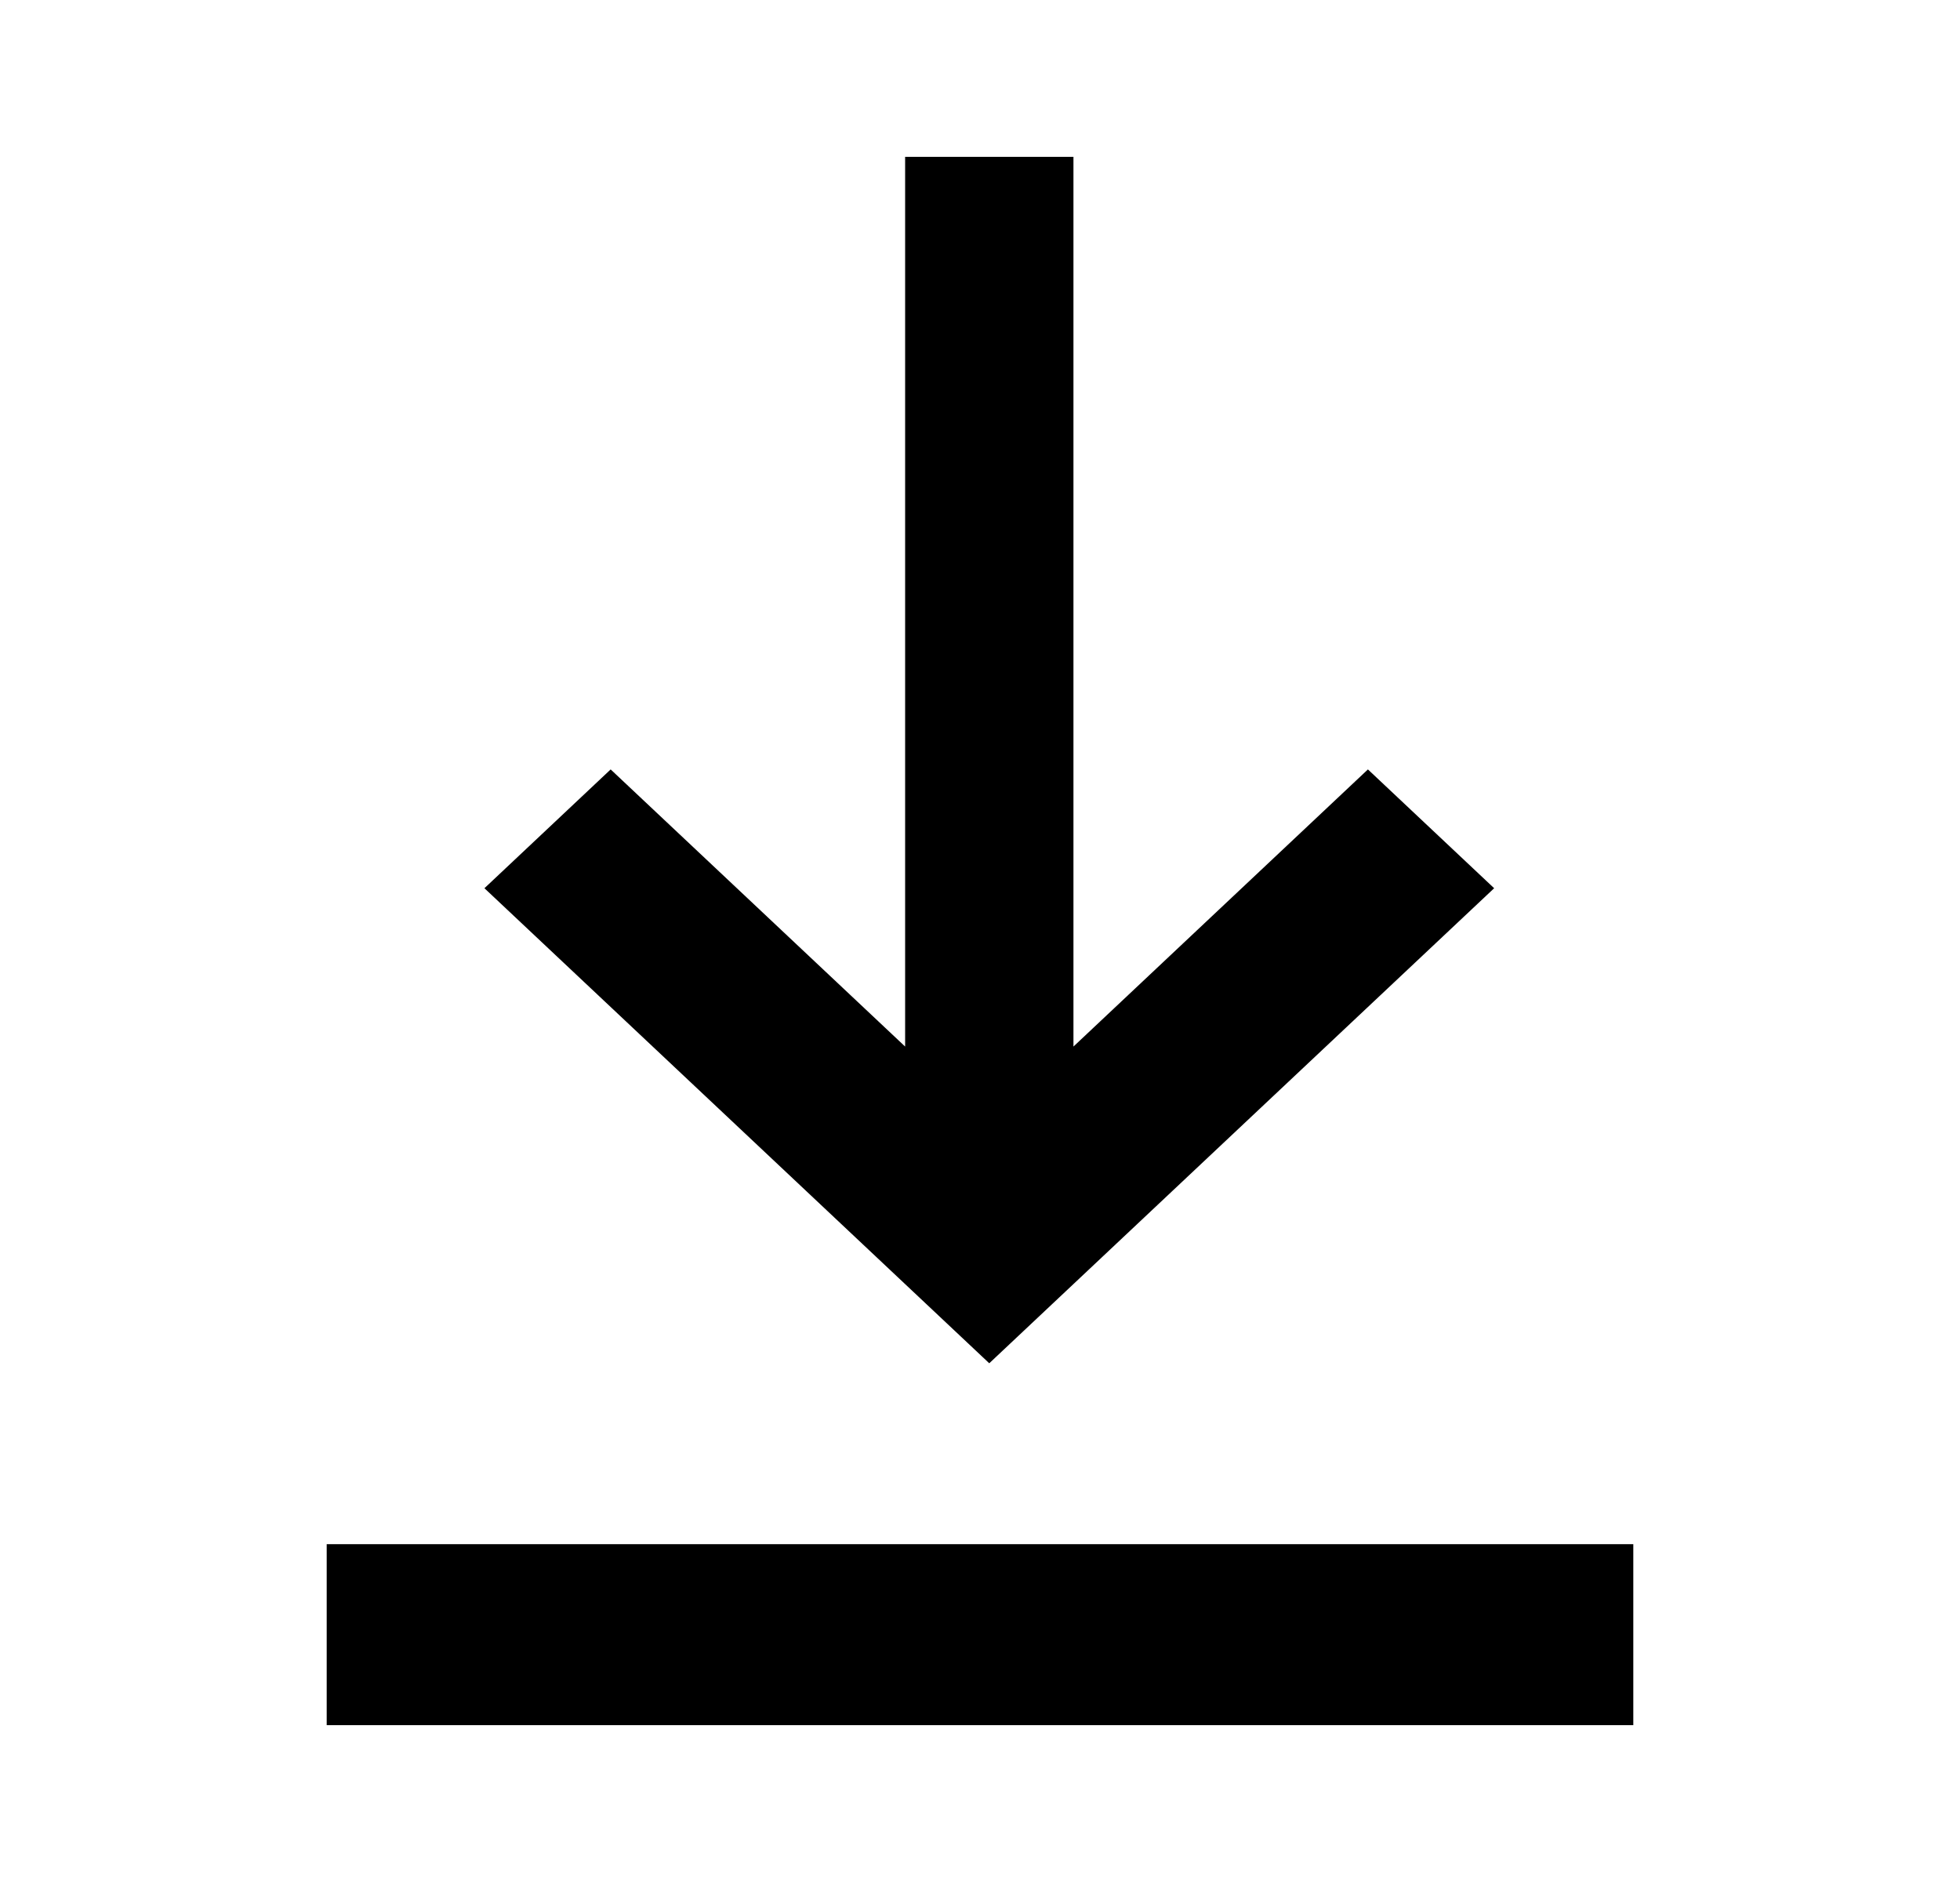
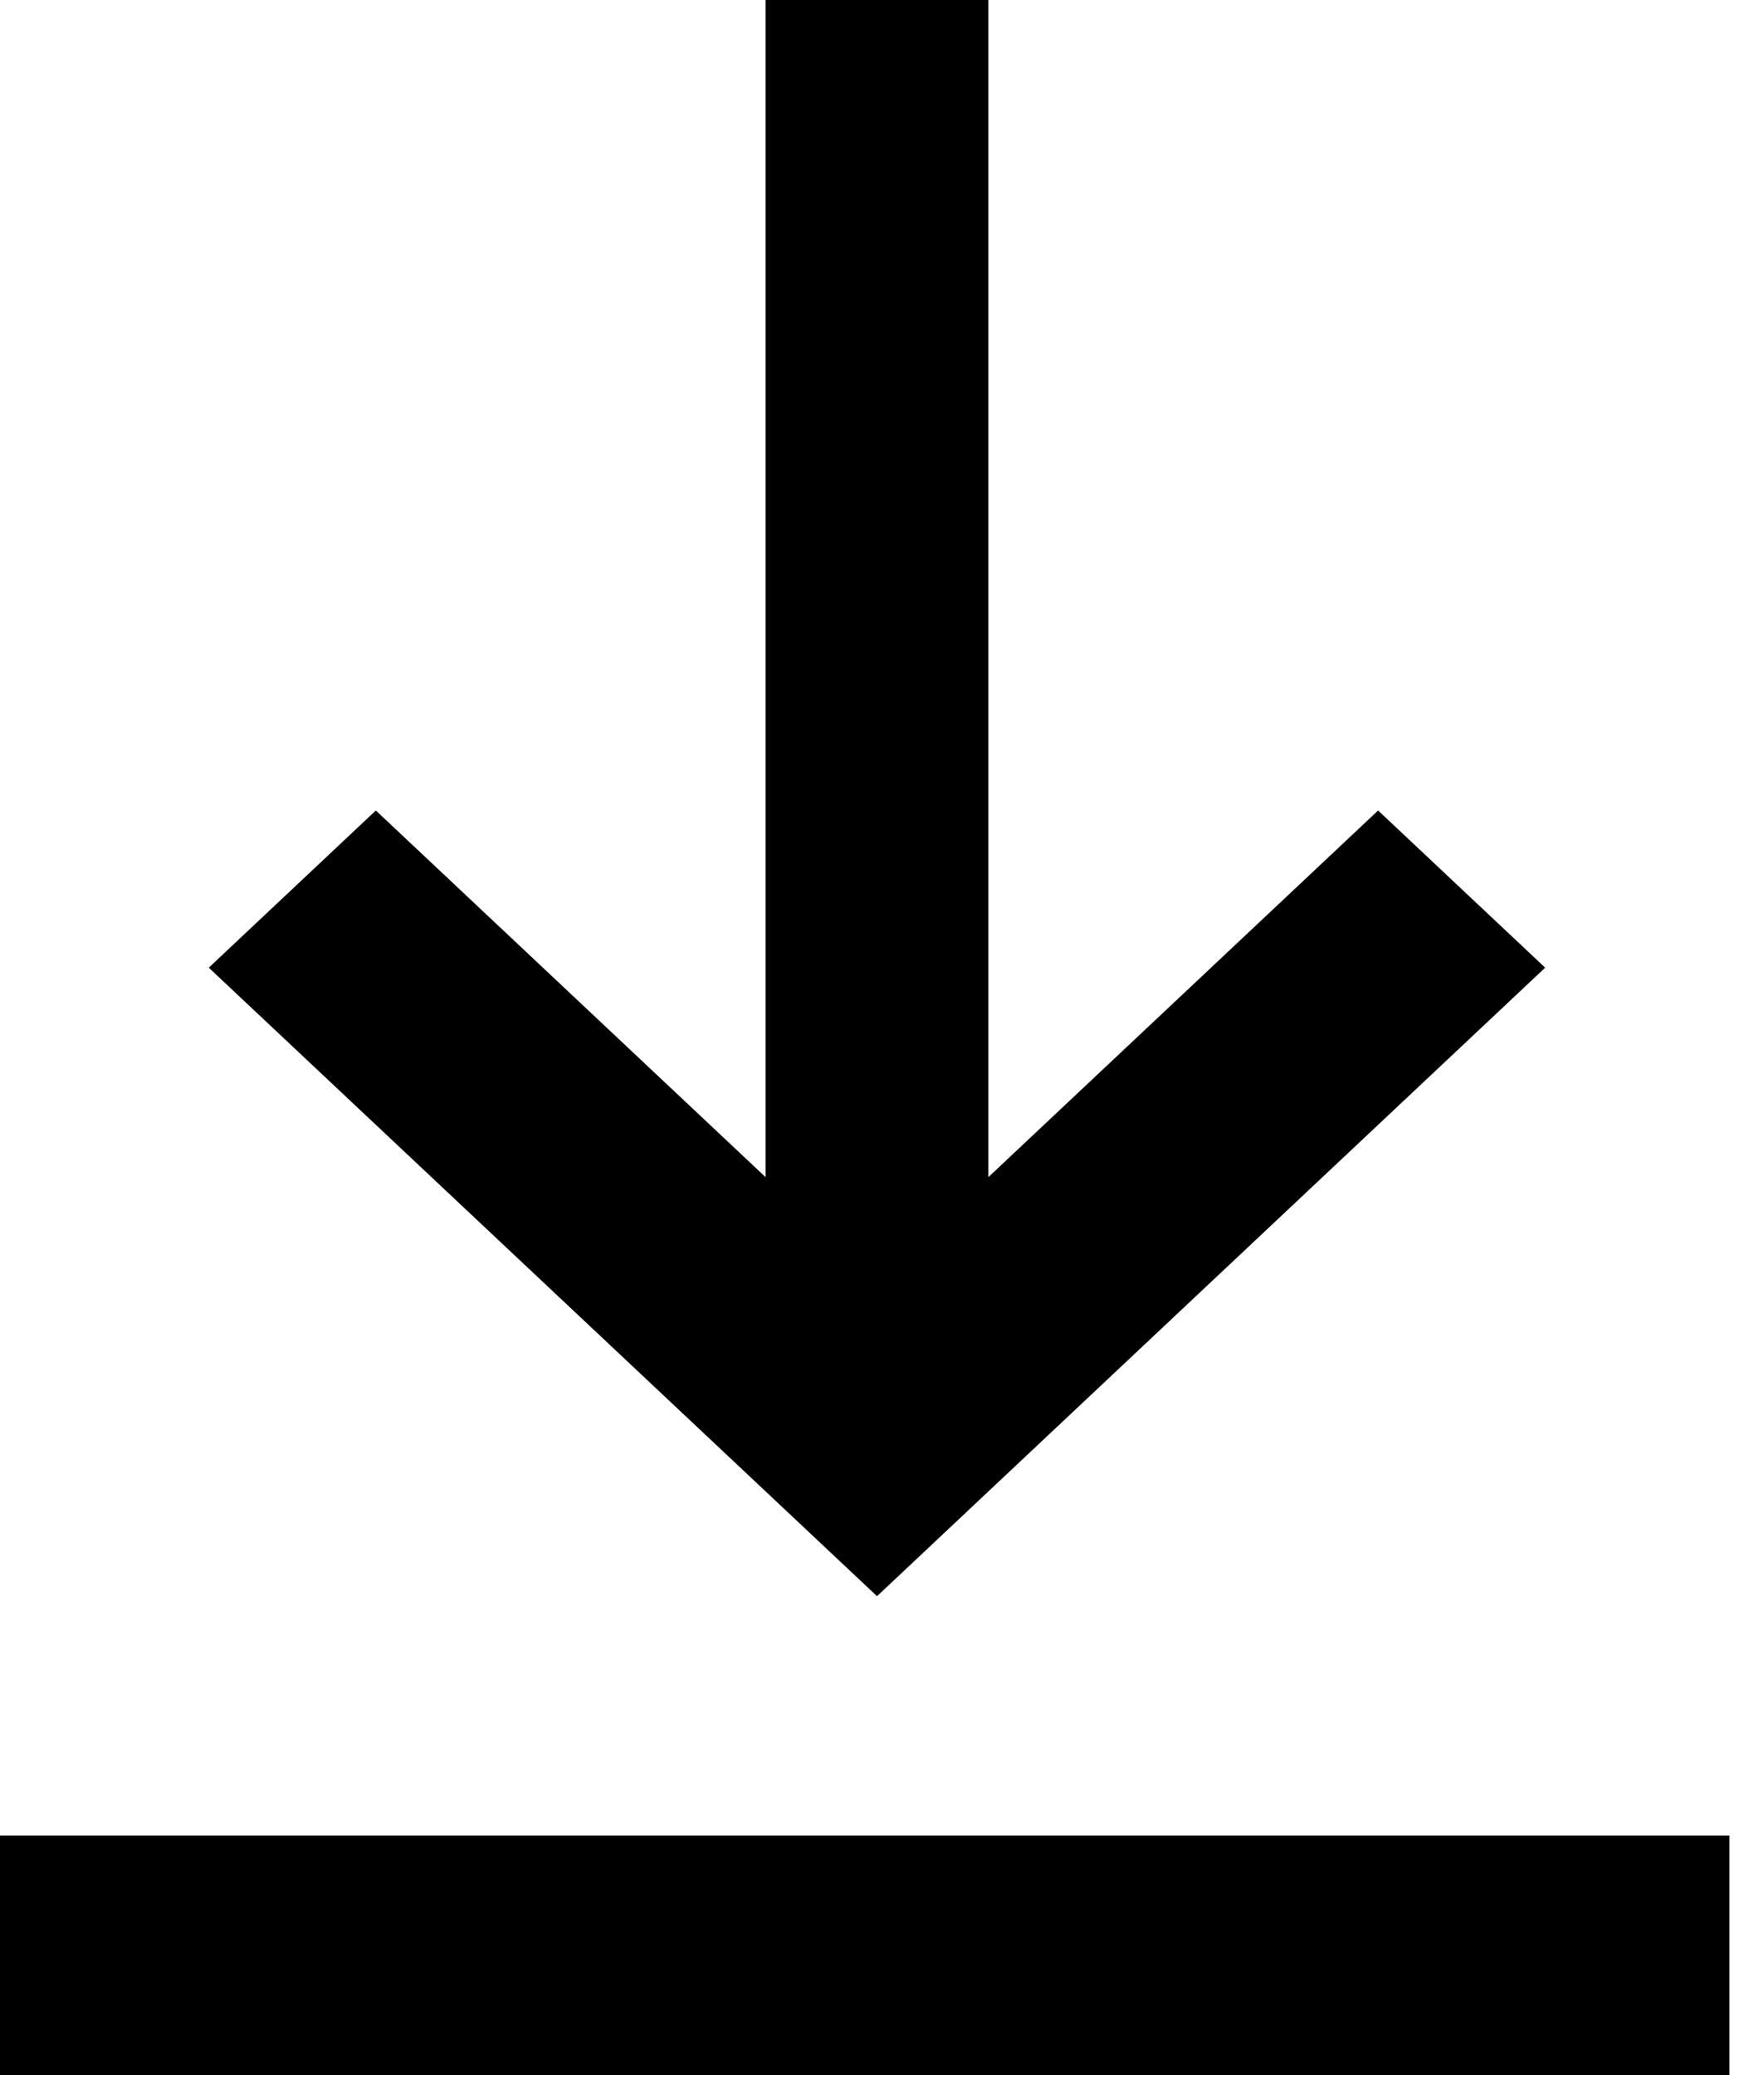
- <svg xmlns="http://www.w3.org/2000/svg" viewBox="0 0 25 24">
-   <path fill-rule="evenodd" clip-rule="evenodd" d="M20.833 19.692V22H4.167V19.692H20.833ZM13.692 2V13.346L17.448 9.812L19.058 11.327L12.618 17.385L6.179 11.327L7.789 9.812L11.545 13.346V2H13.692Z" />
+ <svg xmlns="http://www.w3.org/2000/svg" width="17" height="20" viewBox="0 0 17 20">
+   <path d="M16.667 17.692V20H0V17.692H16.667ZM9.525 0V11.346L13.281 7.812L14.891 9.327L8.452 15.385L2.012 9.327L3.622 7.812L7.378 11.346V0H9.525Z" />
</svg>
